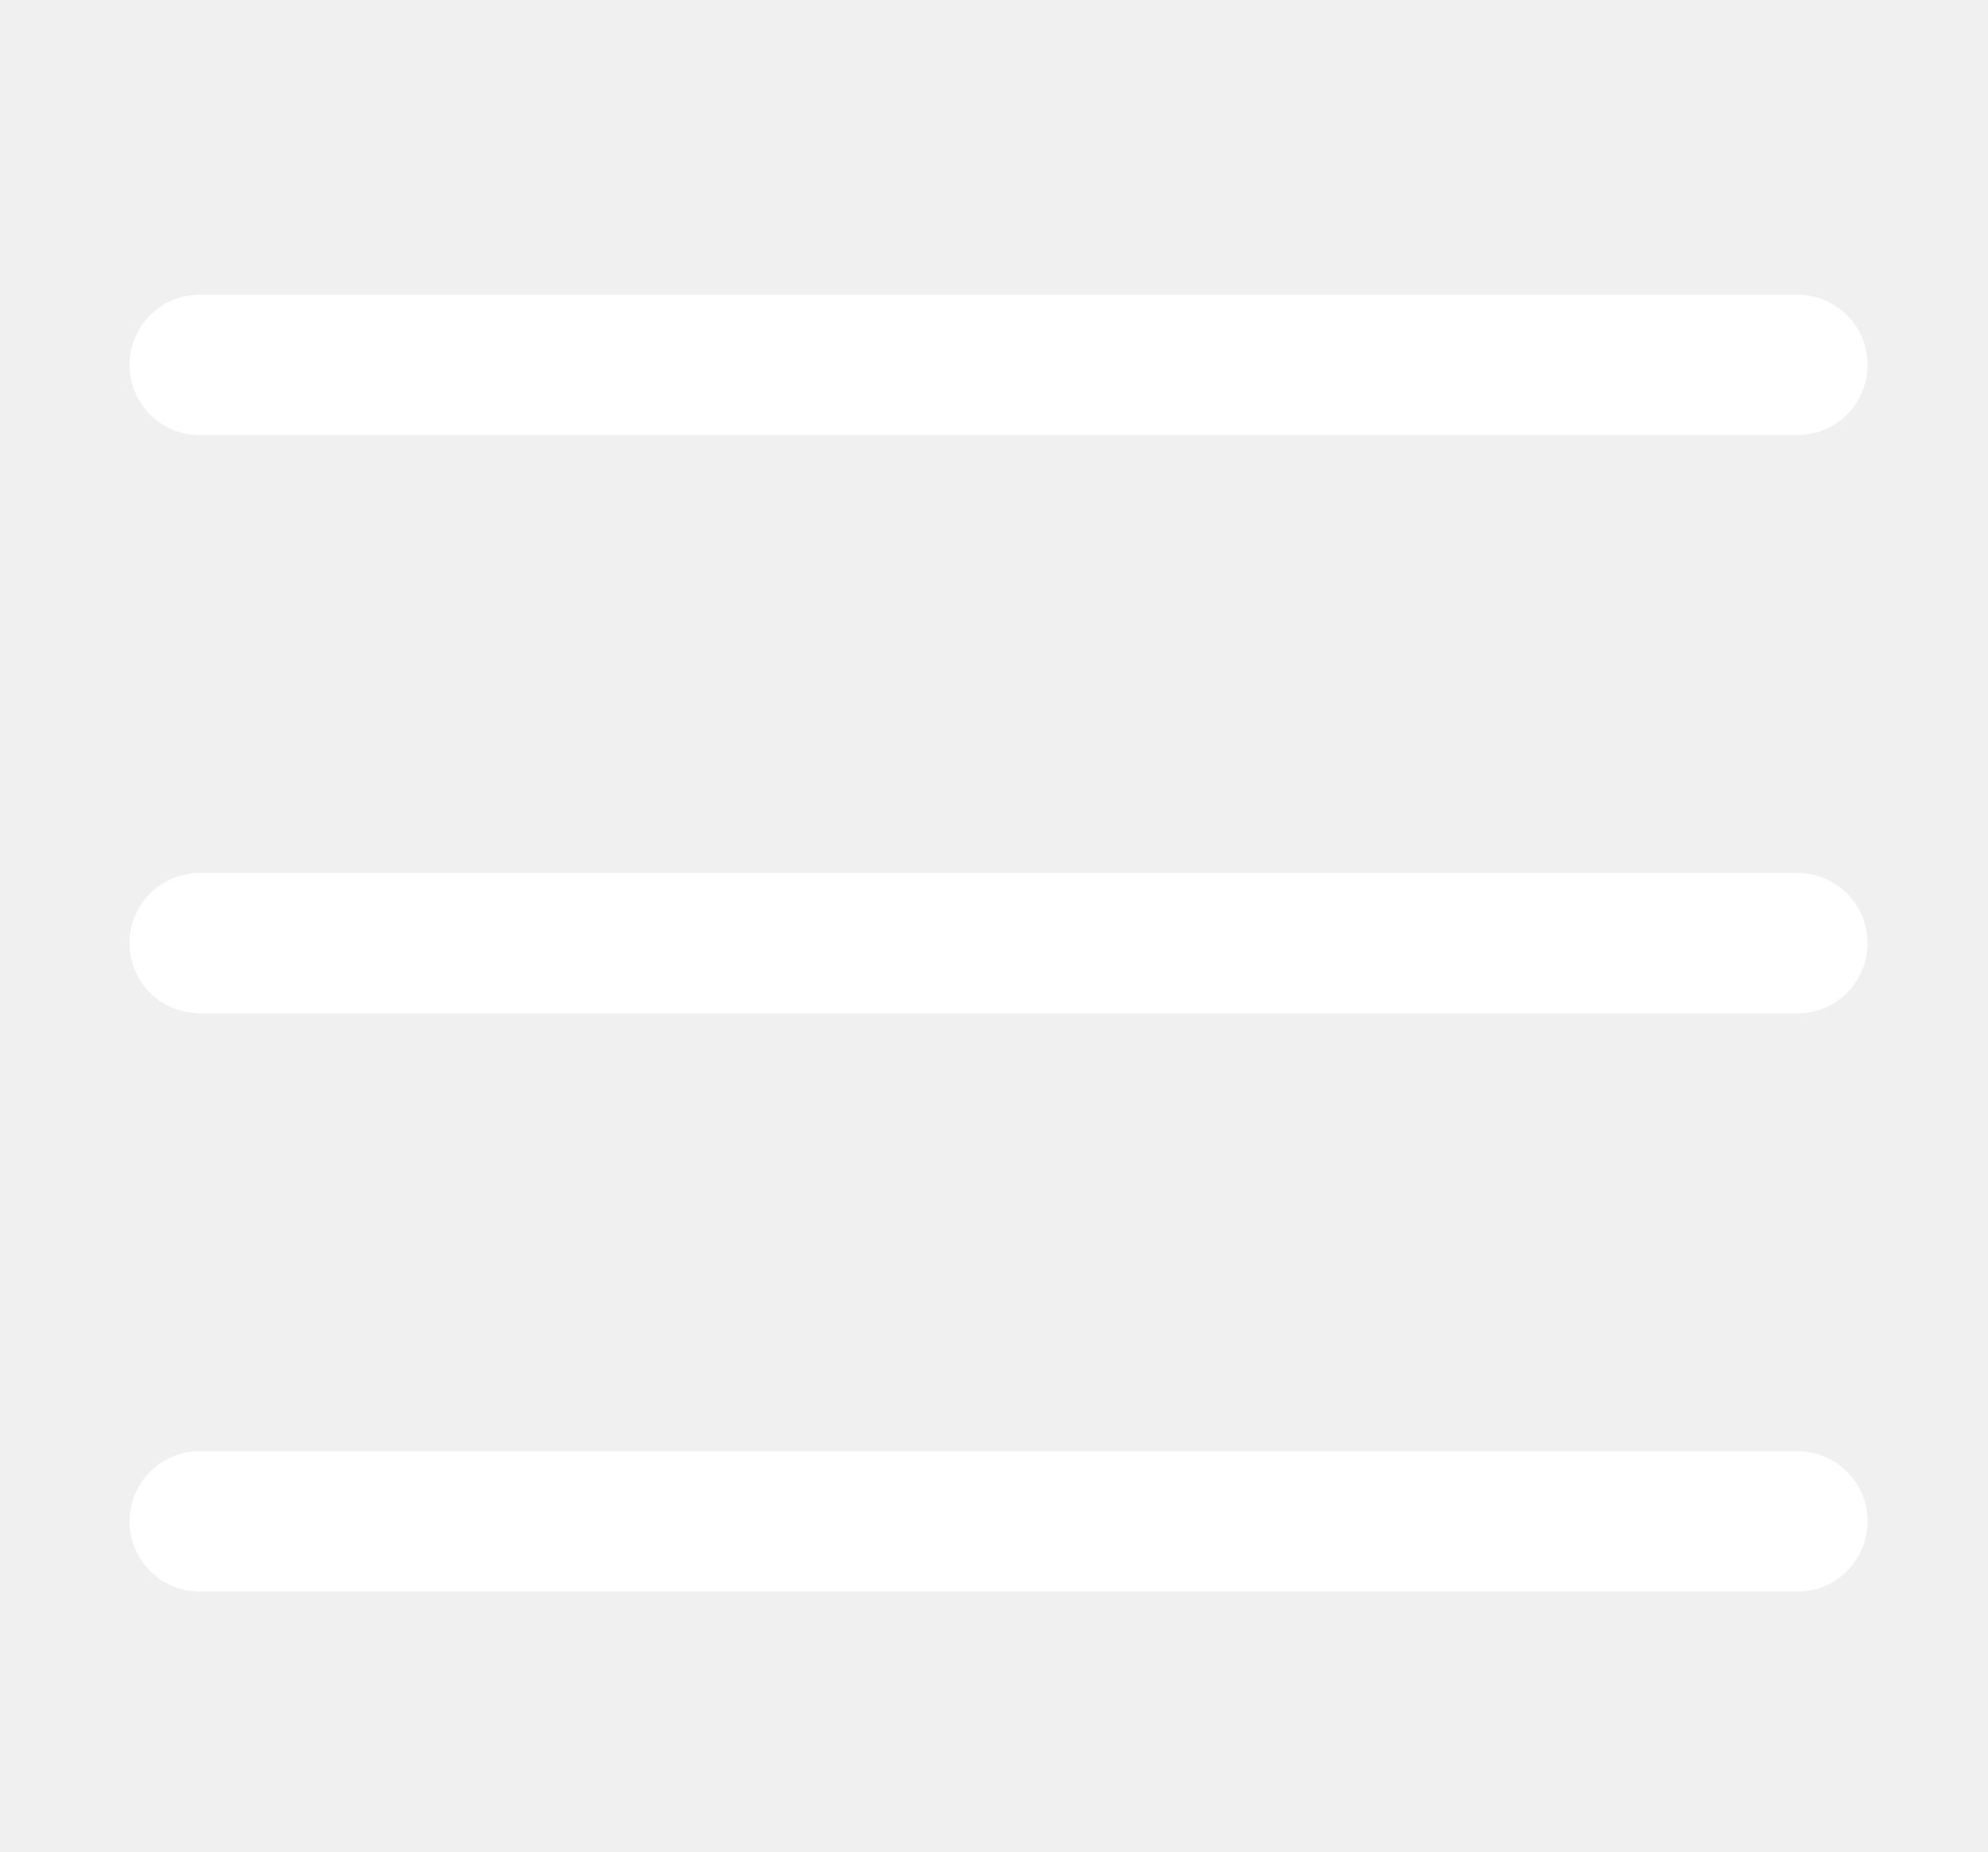
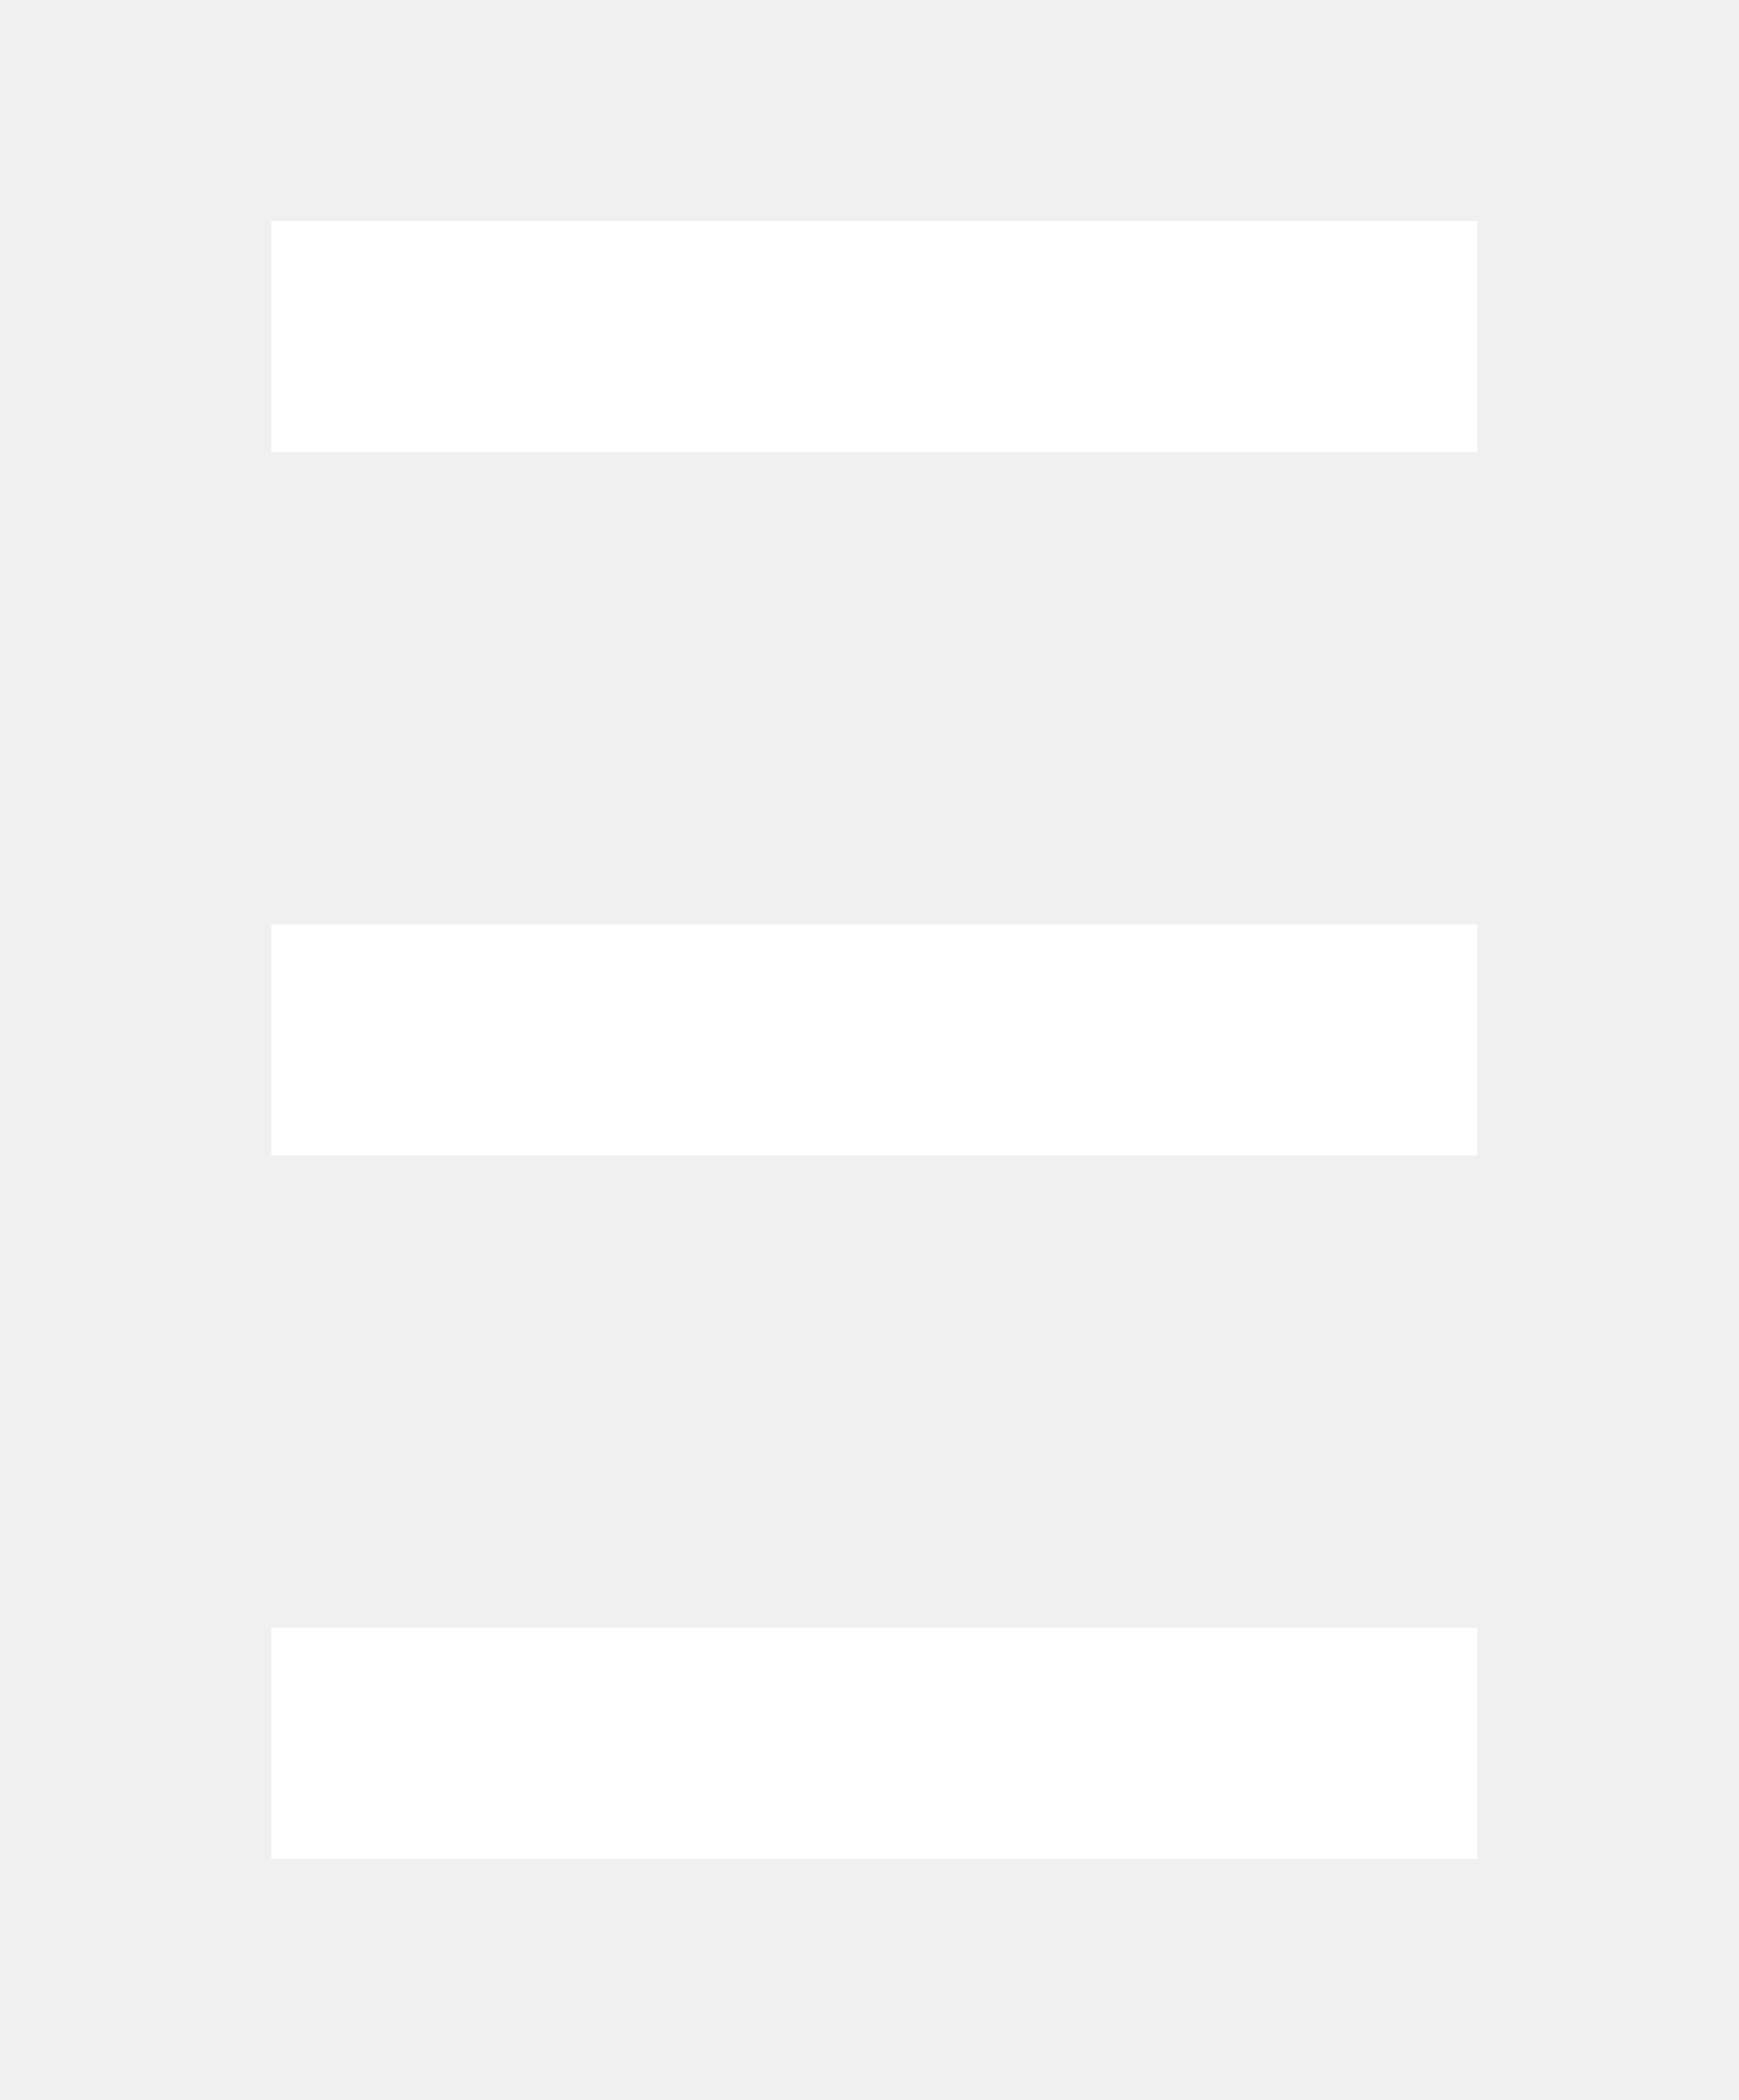
- <svg xmlns="http://www.w3.org/2000/svg" version="1.1" id="Layer_1" x="0px" y="0px" width="240.66px" height="224.176px" viewBox="0 0 240.66 224.176" enable-background="new 0 0 240.66 224.176" xml:space="preserve">
-   <line fill="none" stroke="#FFFFFF" stroke-width="17" stroke-linecap="round" stroke-miterlimit="10" x1="24.176" y1="44.176" x2="217.583" y2="44.176" />
-   <line fill="none" stroke="#FFFFFF" stroke-width="17" stroke-linecap="round" stroke-miterlimit="10" x1="24.176" y1="114.176" x2="217.583" y2="114.176" />
-   <line fill="none" stroke="#FFFFFF" stroke-width="17" stroke-linecap="round" stroke-miterlimit="10" x1="24.176" y1="184.176" x2="217.583" y2="184.176" />
+ <svg xmlns="http://www.w3.org/2000/svg" version="1.1" id="Layer_1" x="0px" y="0px" viewBox="0 0 173 209" enable-background="new 0 0 173 209" xml:space="preserve">
+   <line fill="#FFFFFF" stroke="#FFFFFF" stroke-width="23" stroke-linecap="square" stroke-miterlimit="10" x1="38.5" y1="33.5" x2="135.5" y2="33.5" />
+   <line fill="#FFFFFF" stroke="#FFFFFF" stroke-width="23" stroke-linecap="square" stroke-miterlimit="10" x1="38.5" y1="103.5" x2="135.5" y2="103.5" />
+   <line fill="#FFFFFF" stroke="#FFFFFF" stroke-width="23" stroke-linecap="square" stroke-miterlimit="10" x1="38.5" y1="173.5" x2="135.5" y2="173.5" />
</svg>
